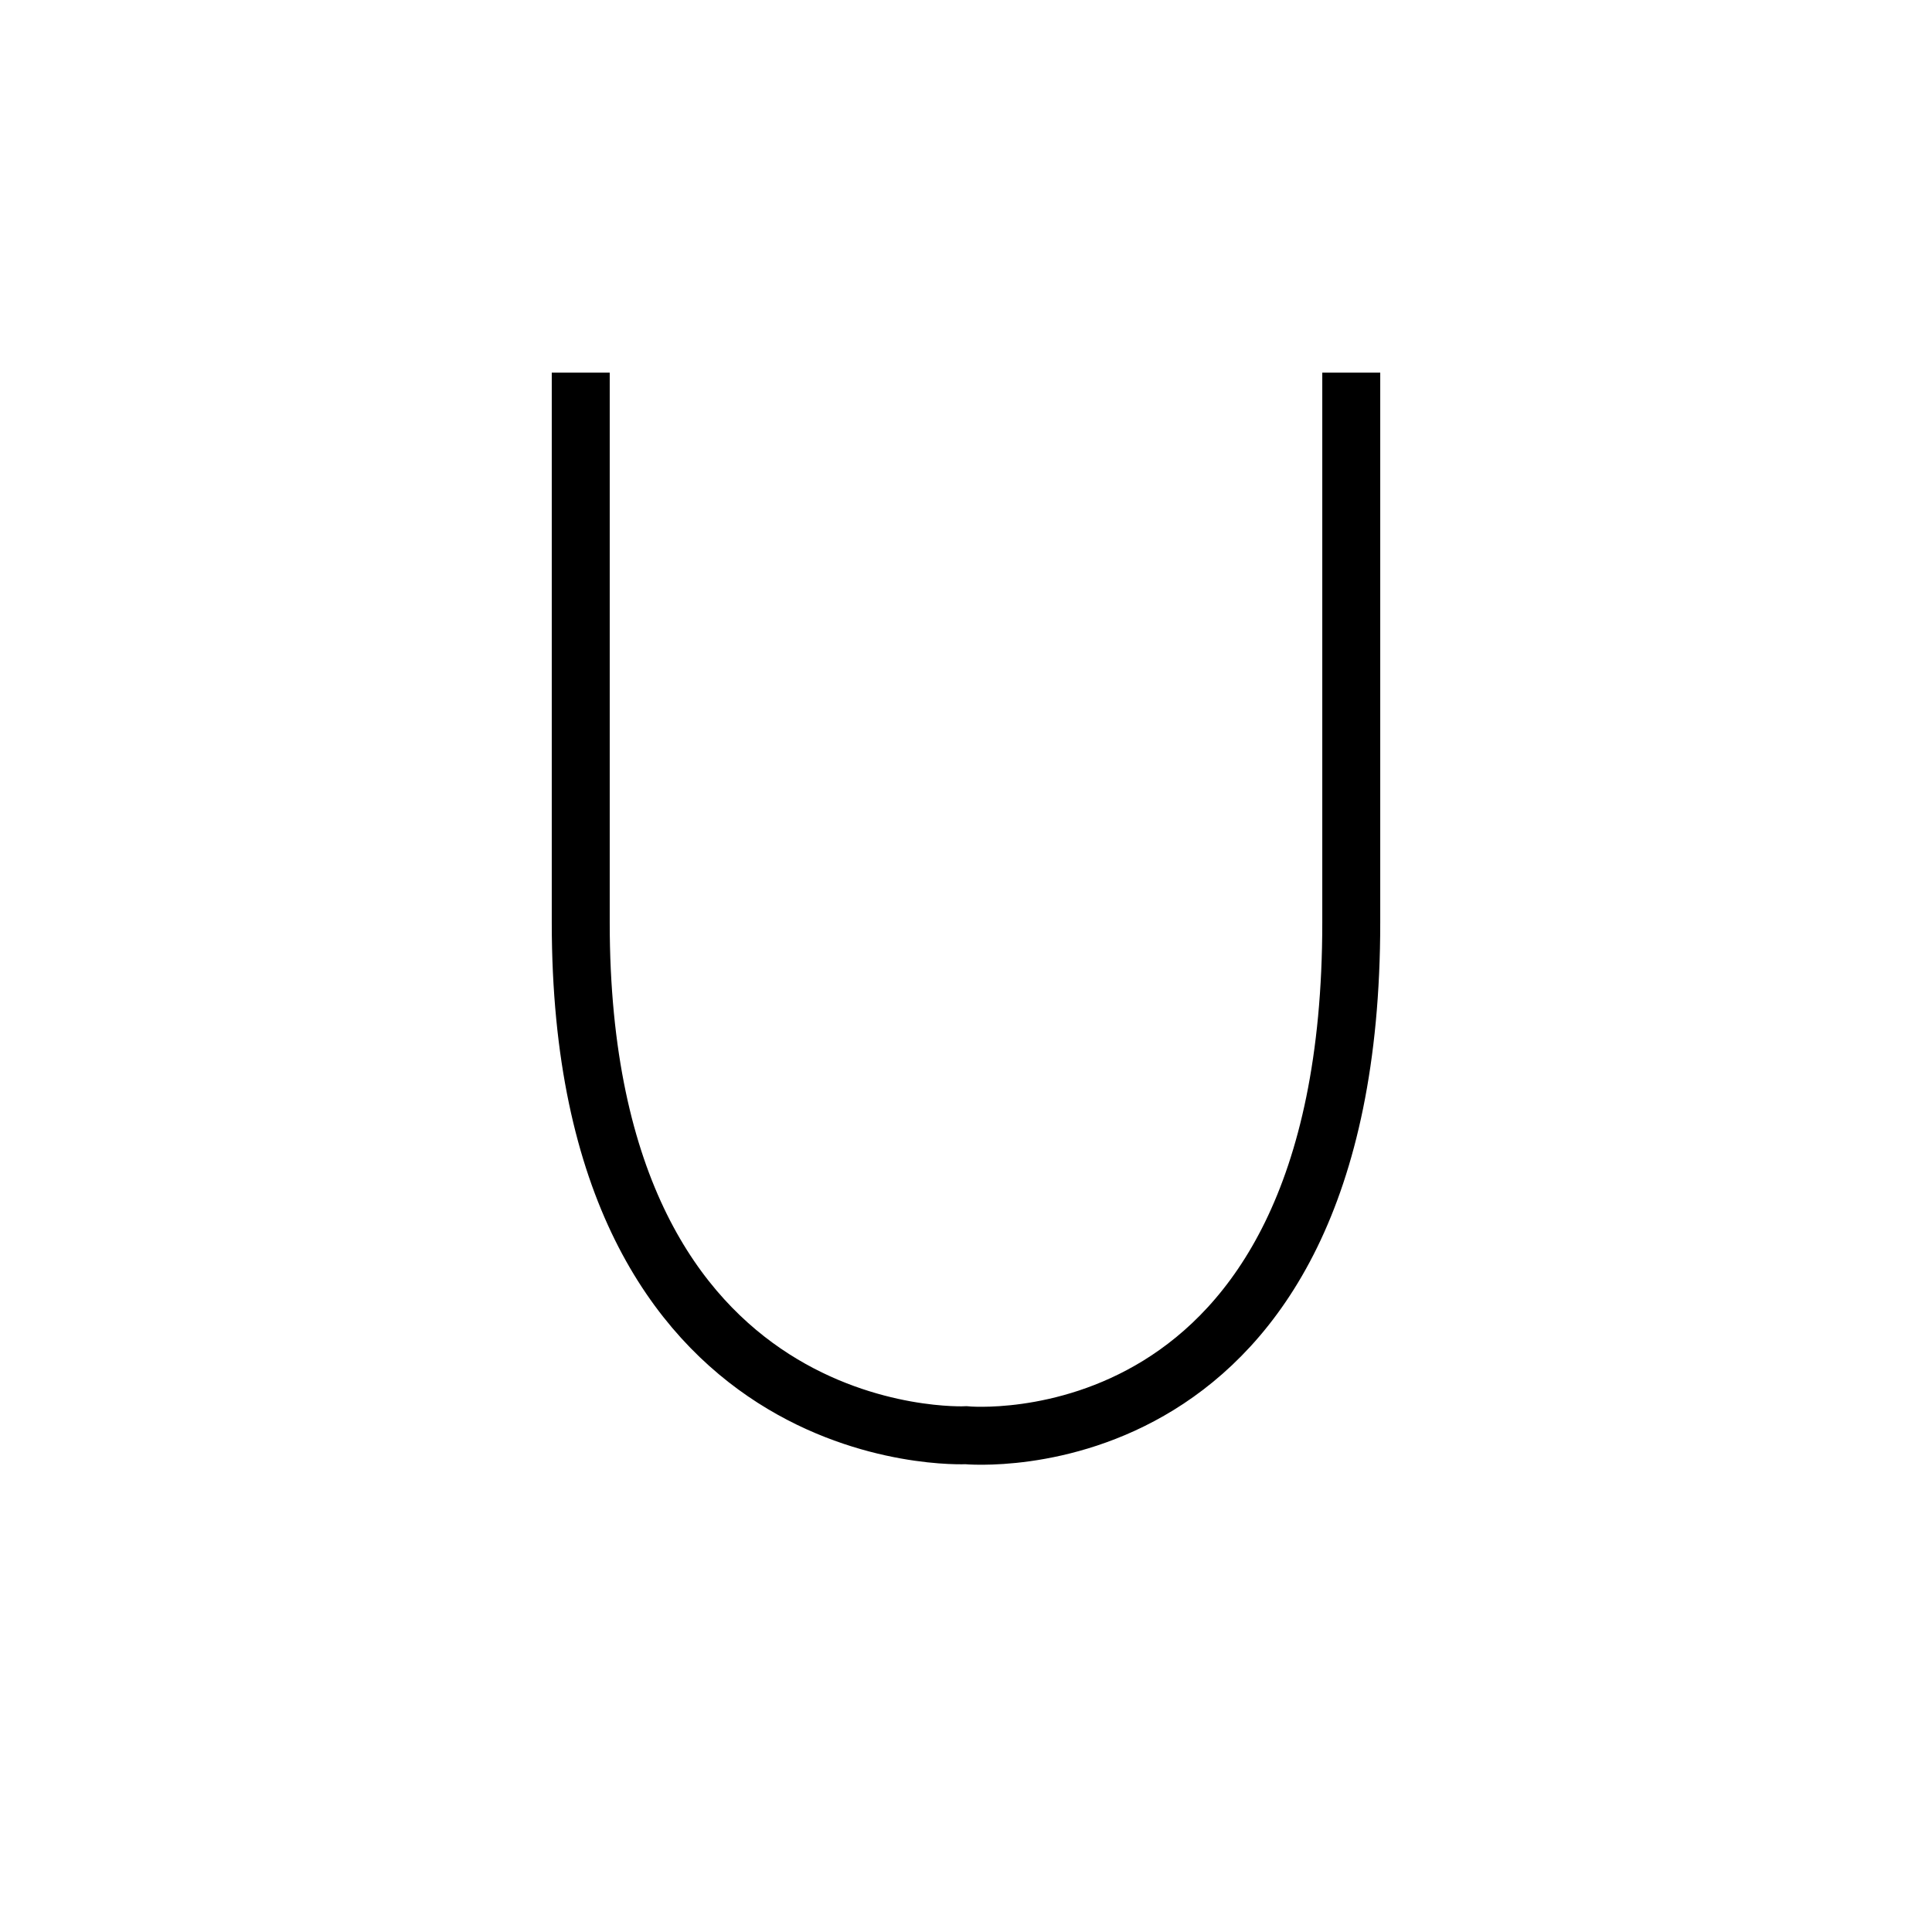
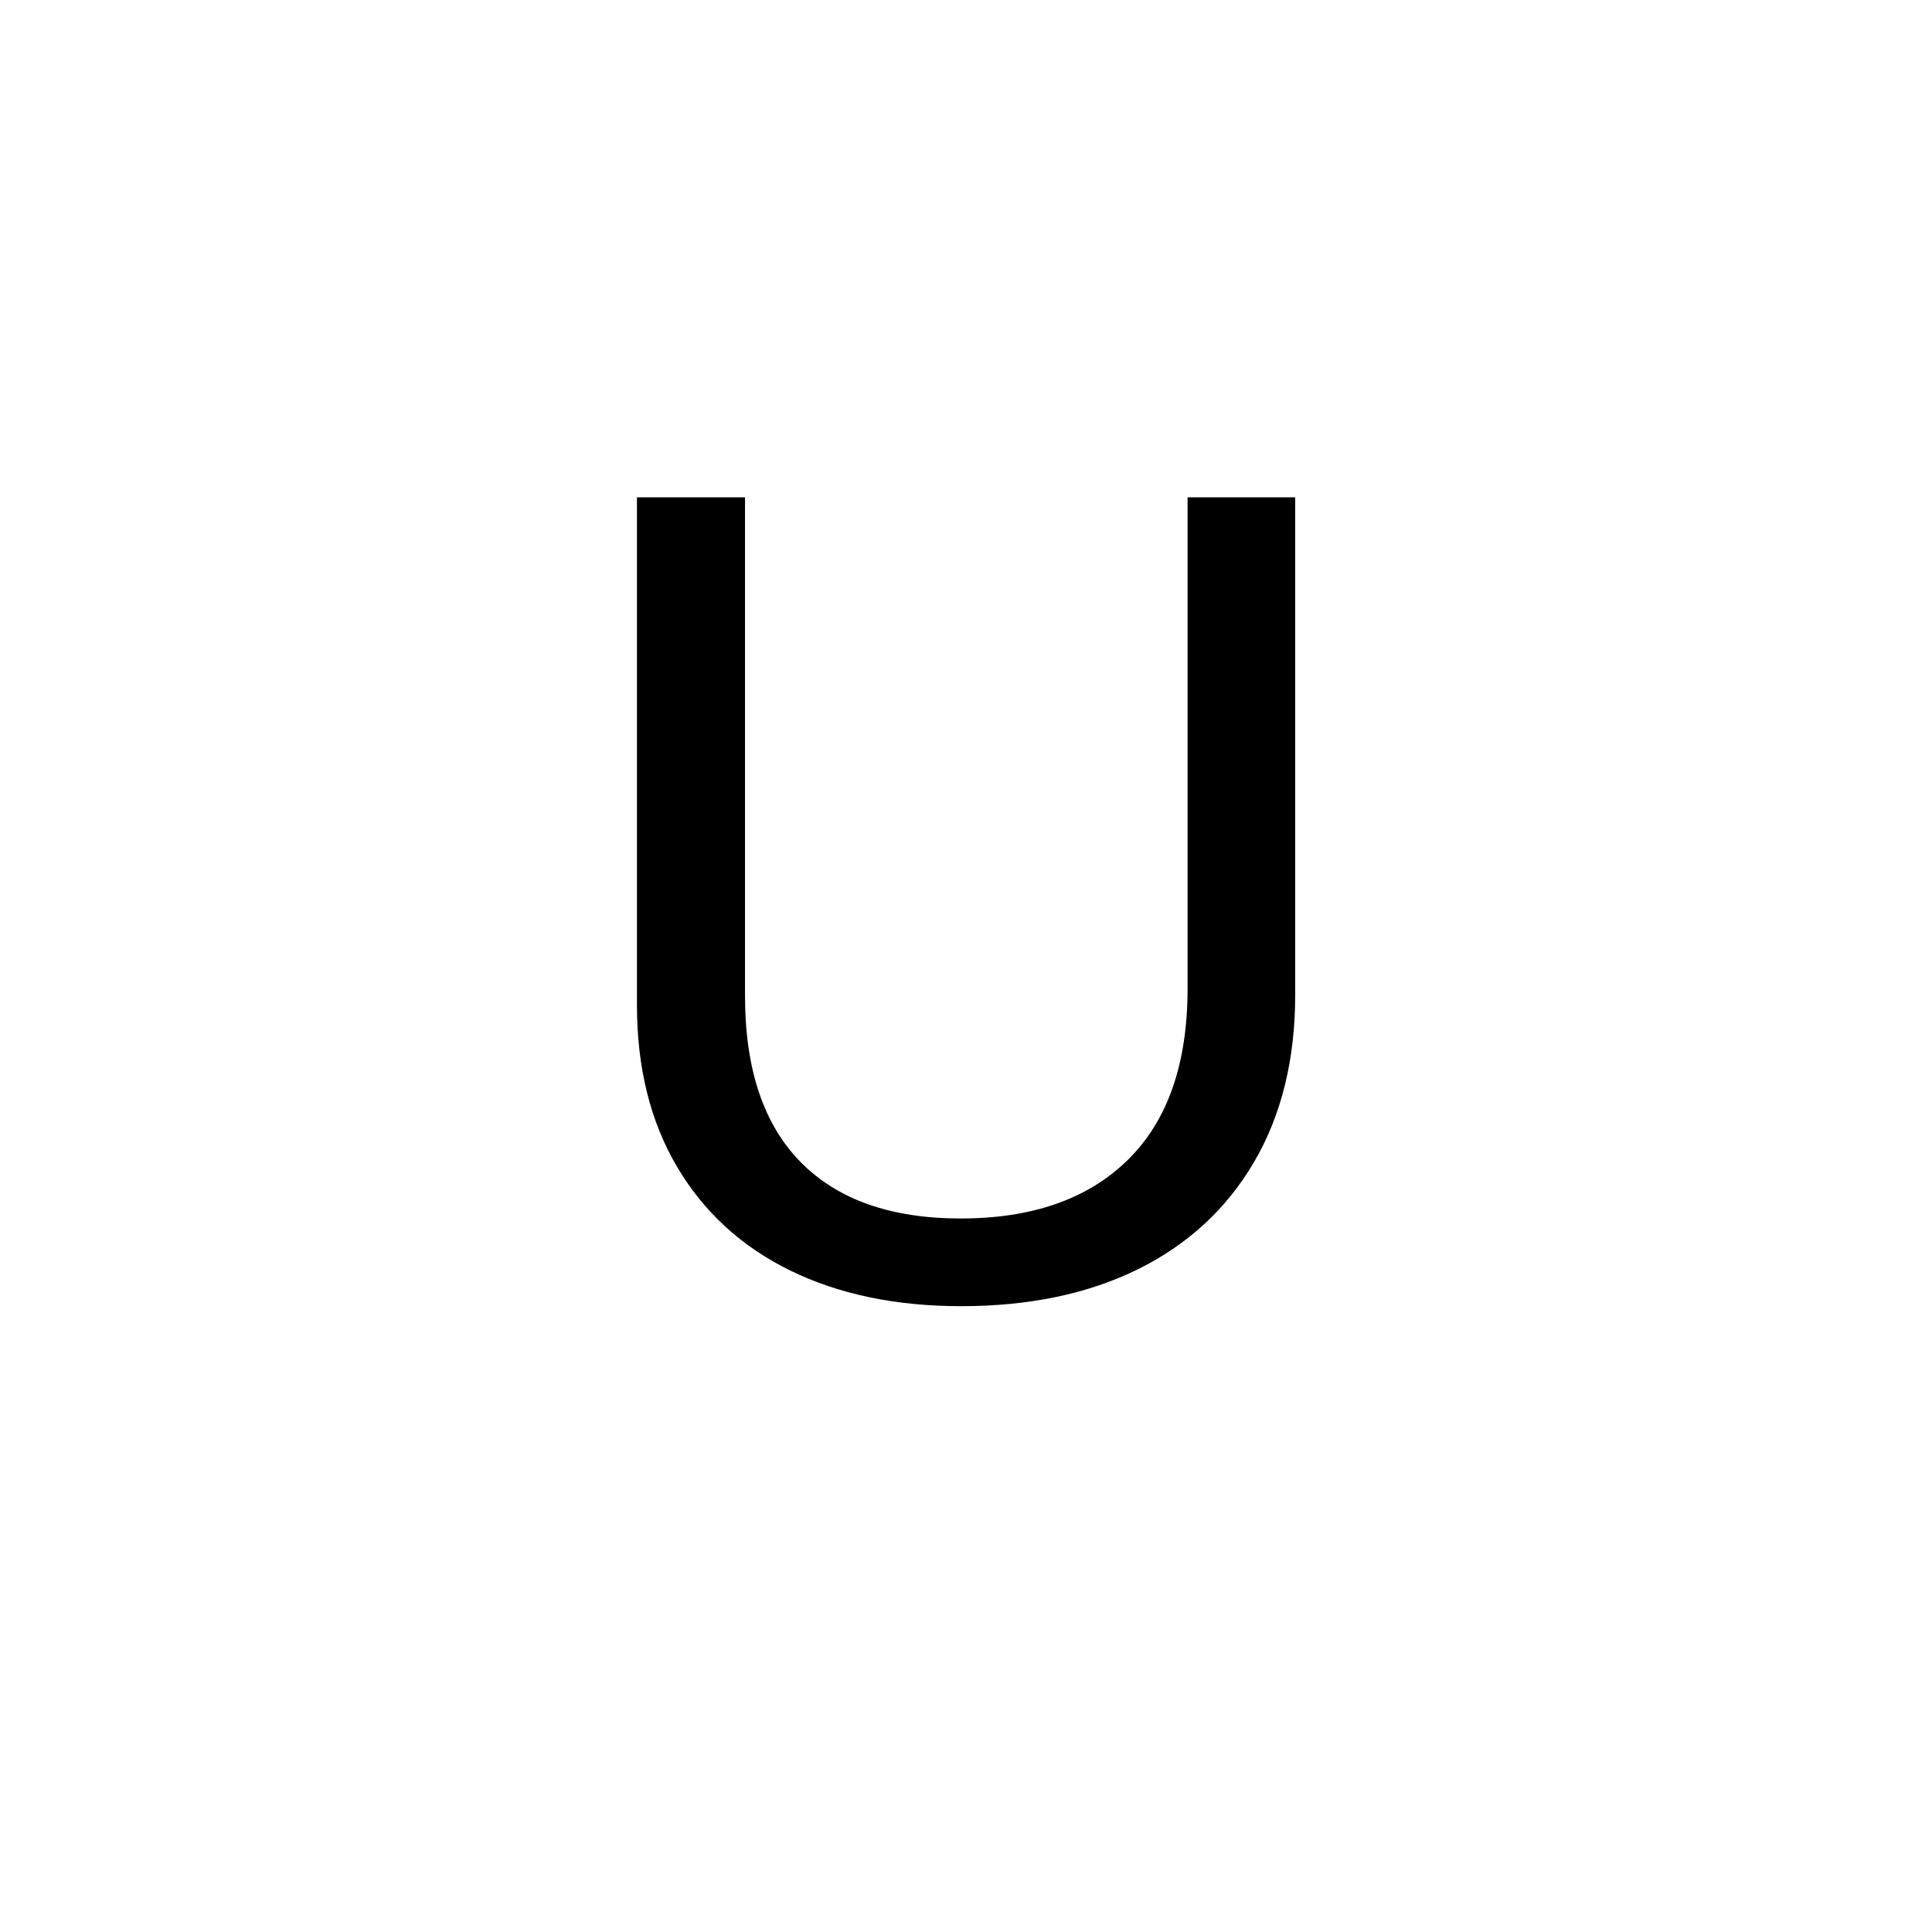
- <svg xmlns="http://www.w3.org/2000/svg" version="1.1" id="katman_1" x="0px" y="0px" viewBox="0 0 1000 1000" style="enable-background:new 0 0 1000 1000;" xml:space="preserve">
-   <style type="text/css">
- 	.st0{fill:none;stroke:#000000;stroke-width:30;stroke-miterlimit:10;}
- </style>
-   <path class="st0" d="M699.41,192.87L699.41,192.87c0,0,0,0,0,284.71S500,742.87,500,742.87s-199.41,10-199.41-265.29V192.87" />
+ <svg xmlns="http://www.w3.org/2000/svg" width="200" height="200">
+   <text x="50%" y="50%" font-family="Arial" font-size="120" fill="black" dominant-baseline="middle" text-anchor="middle">U</text>
</svg>
